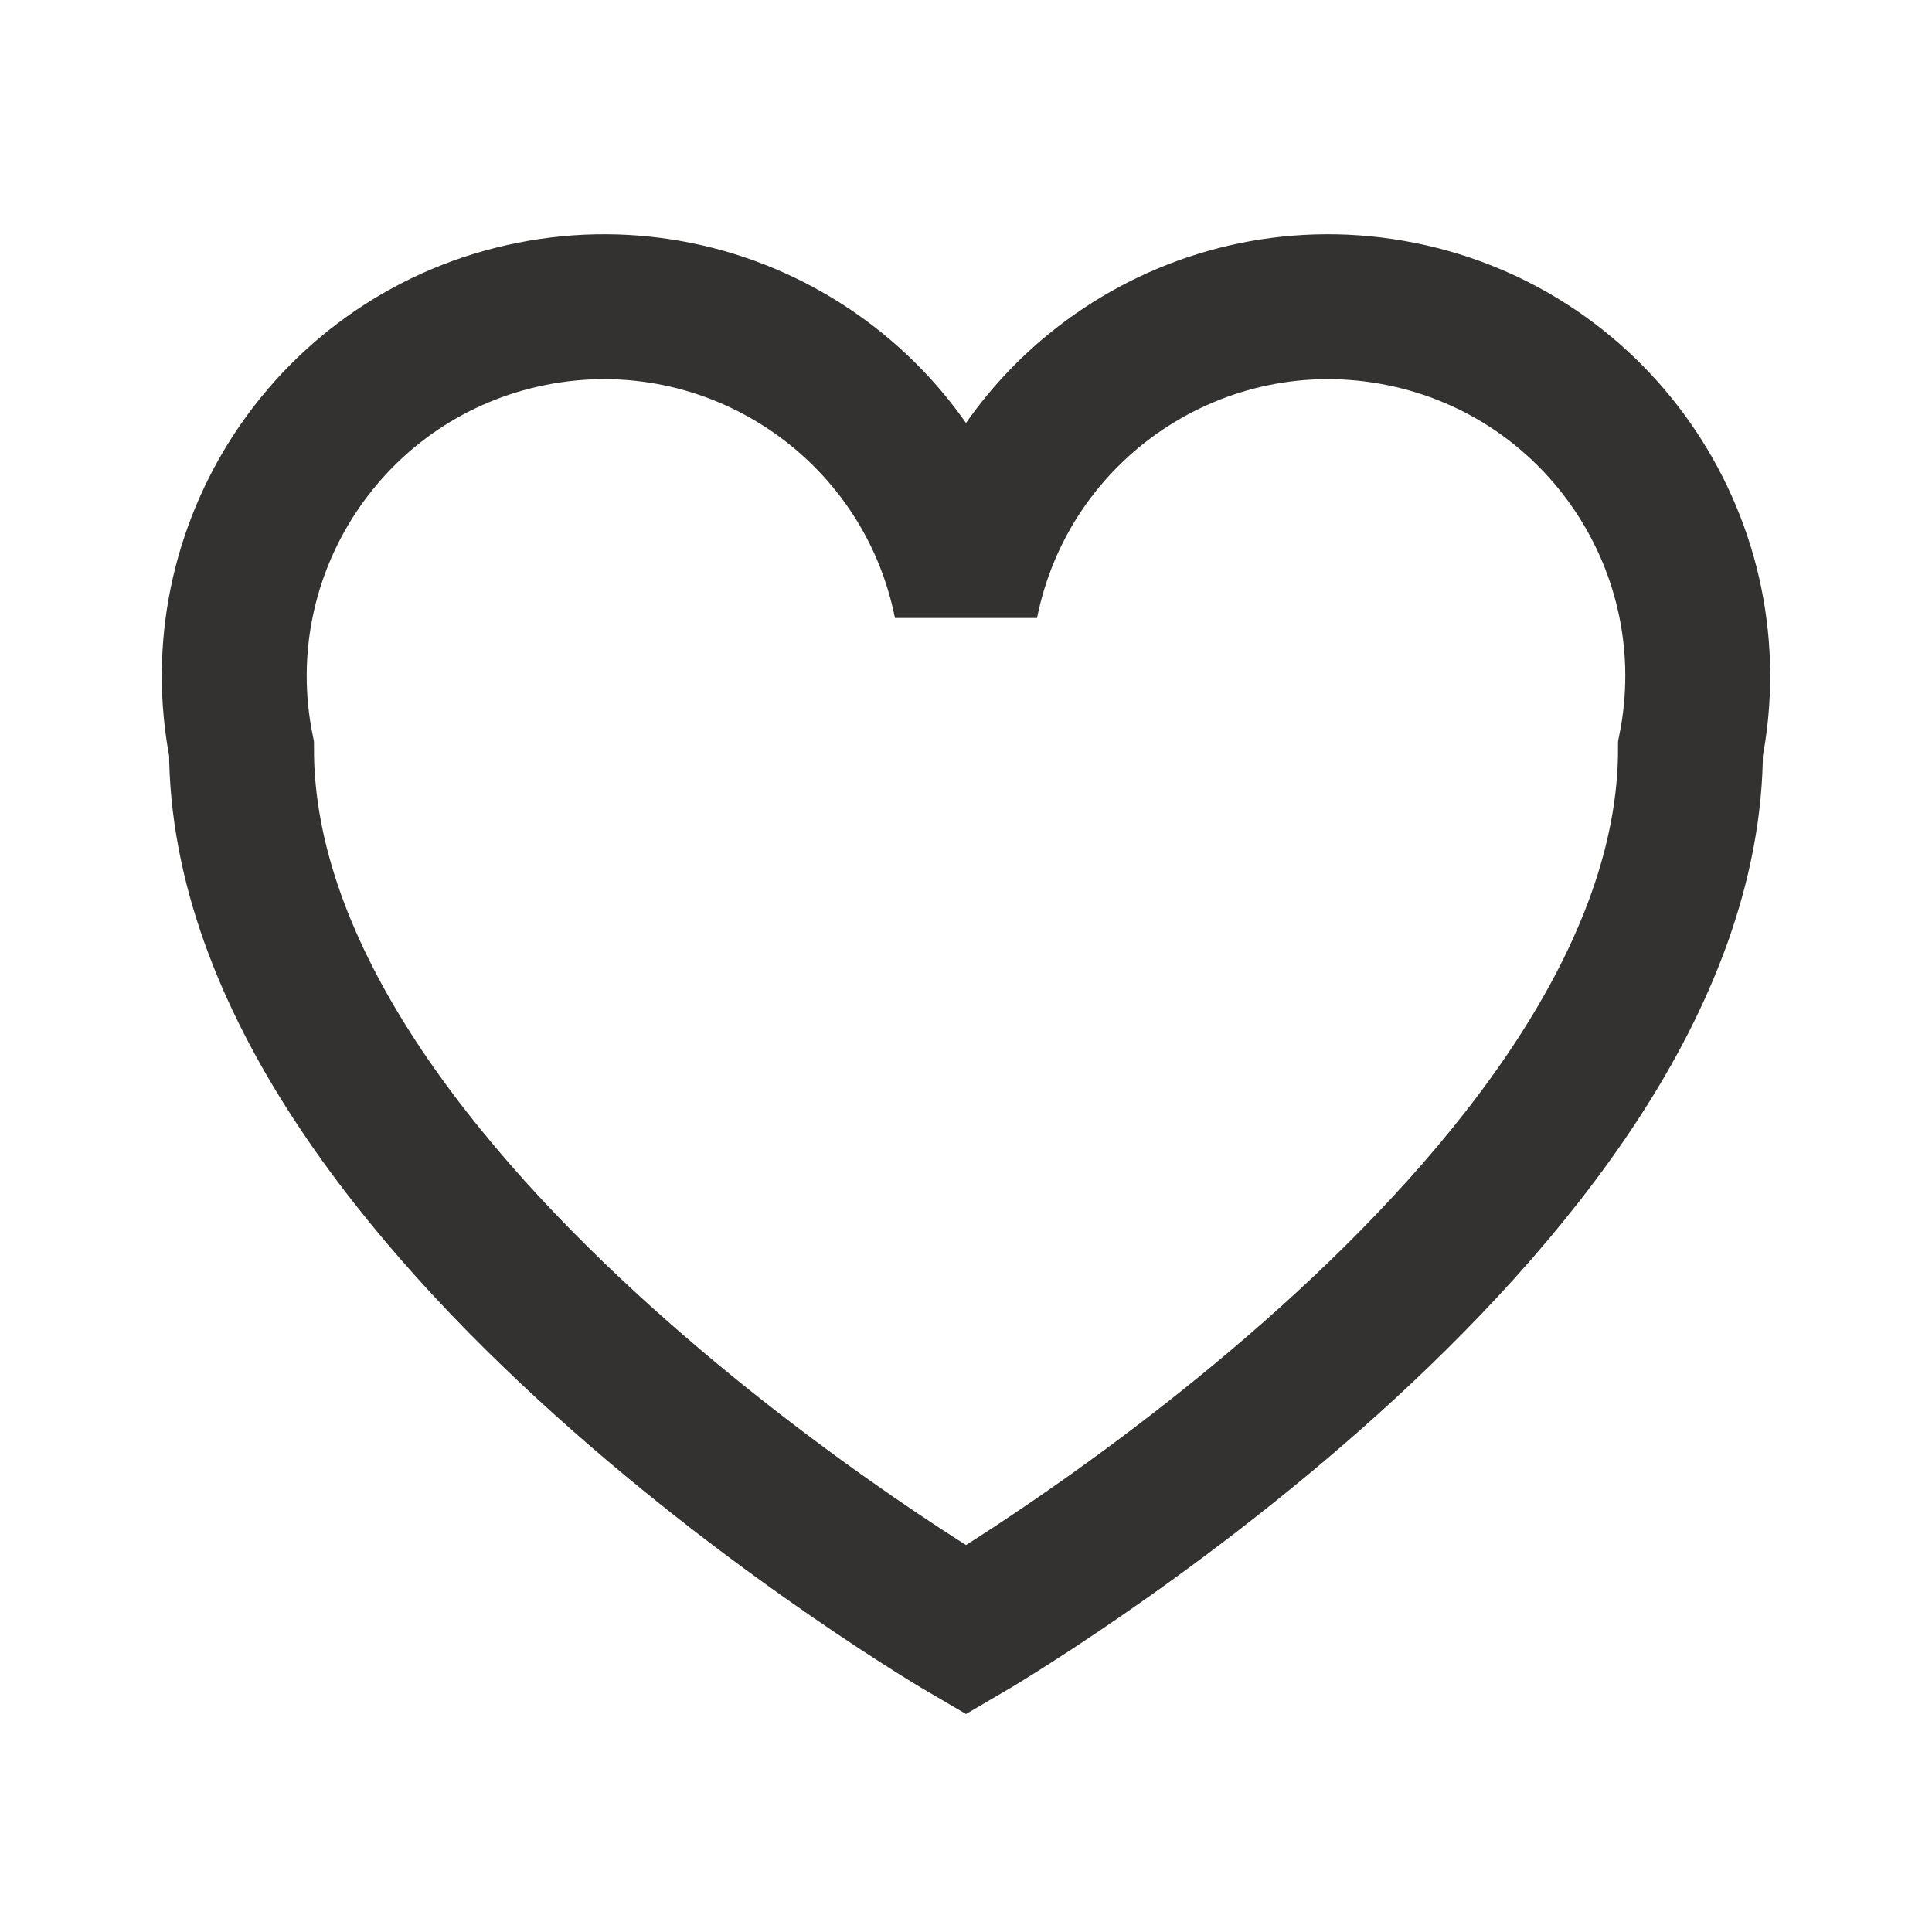
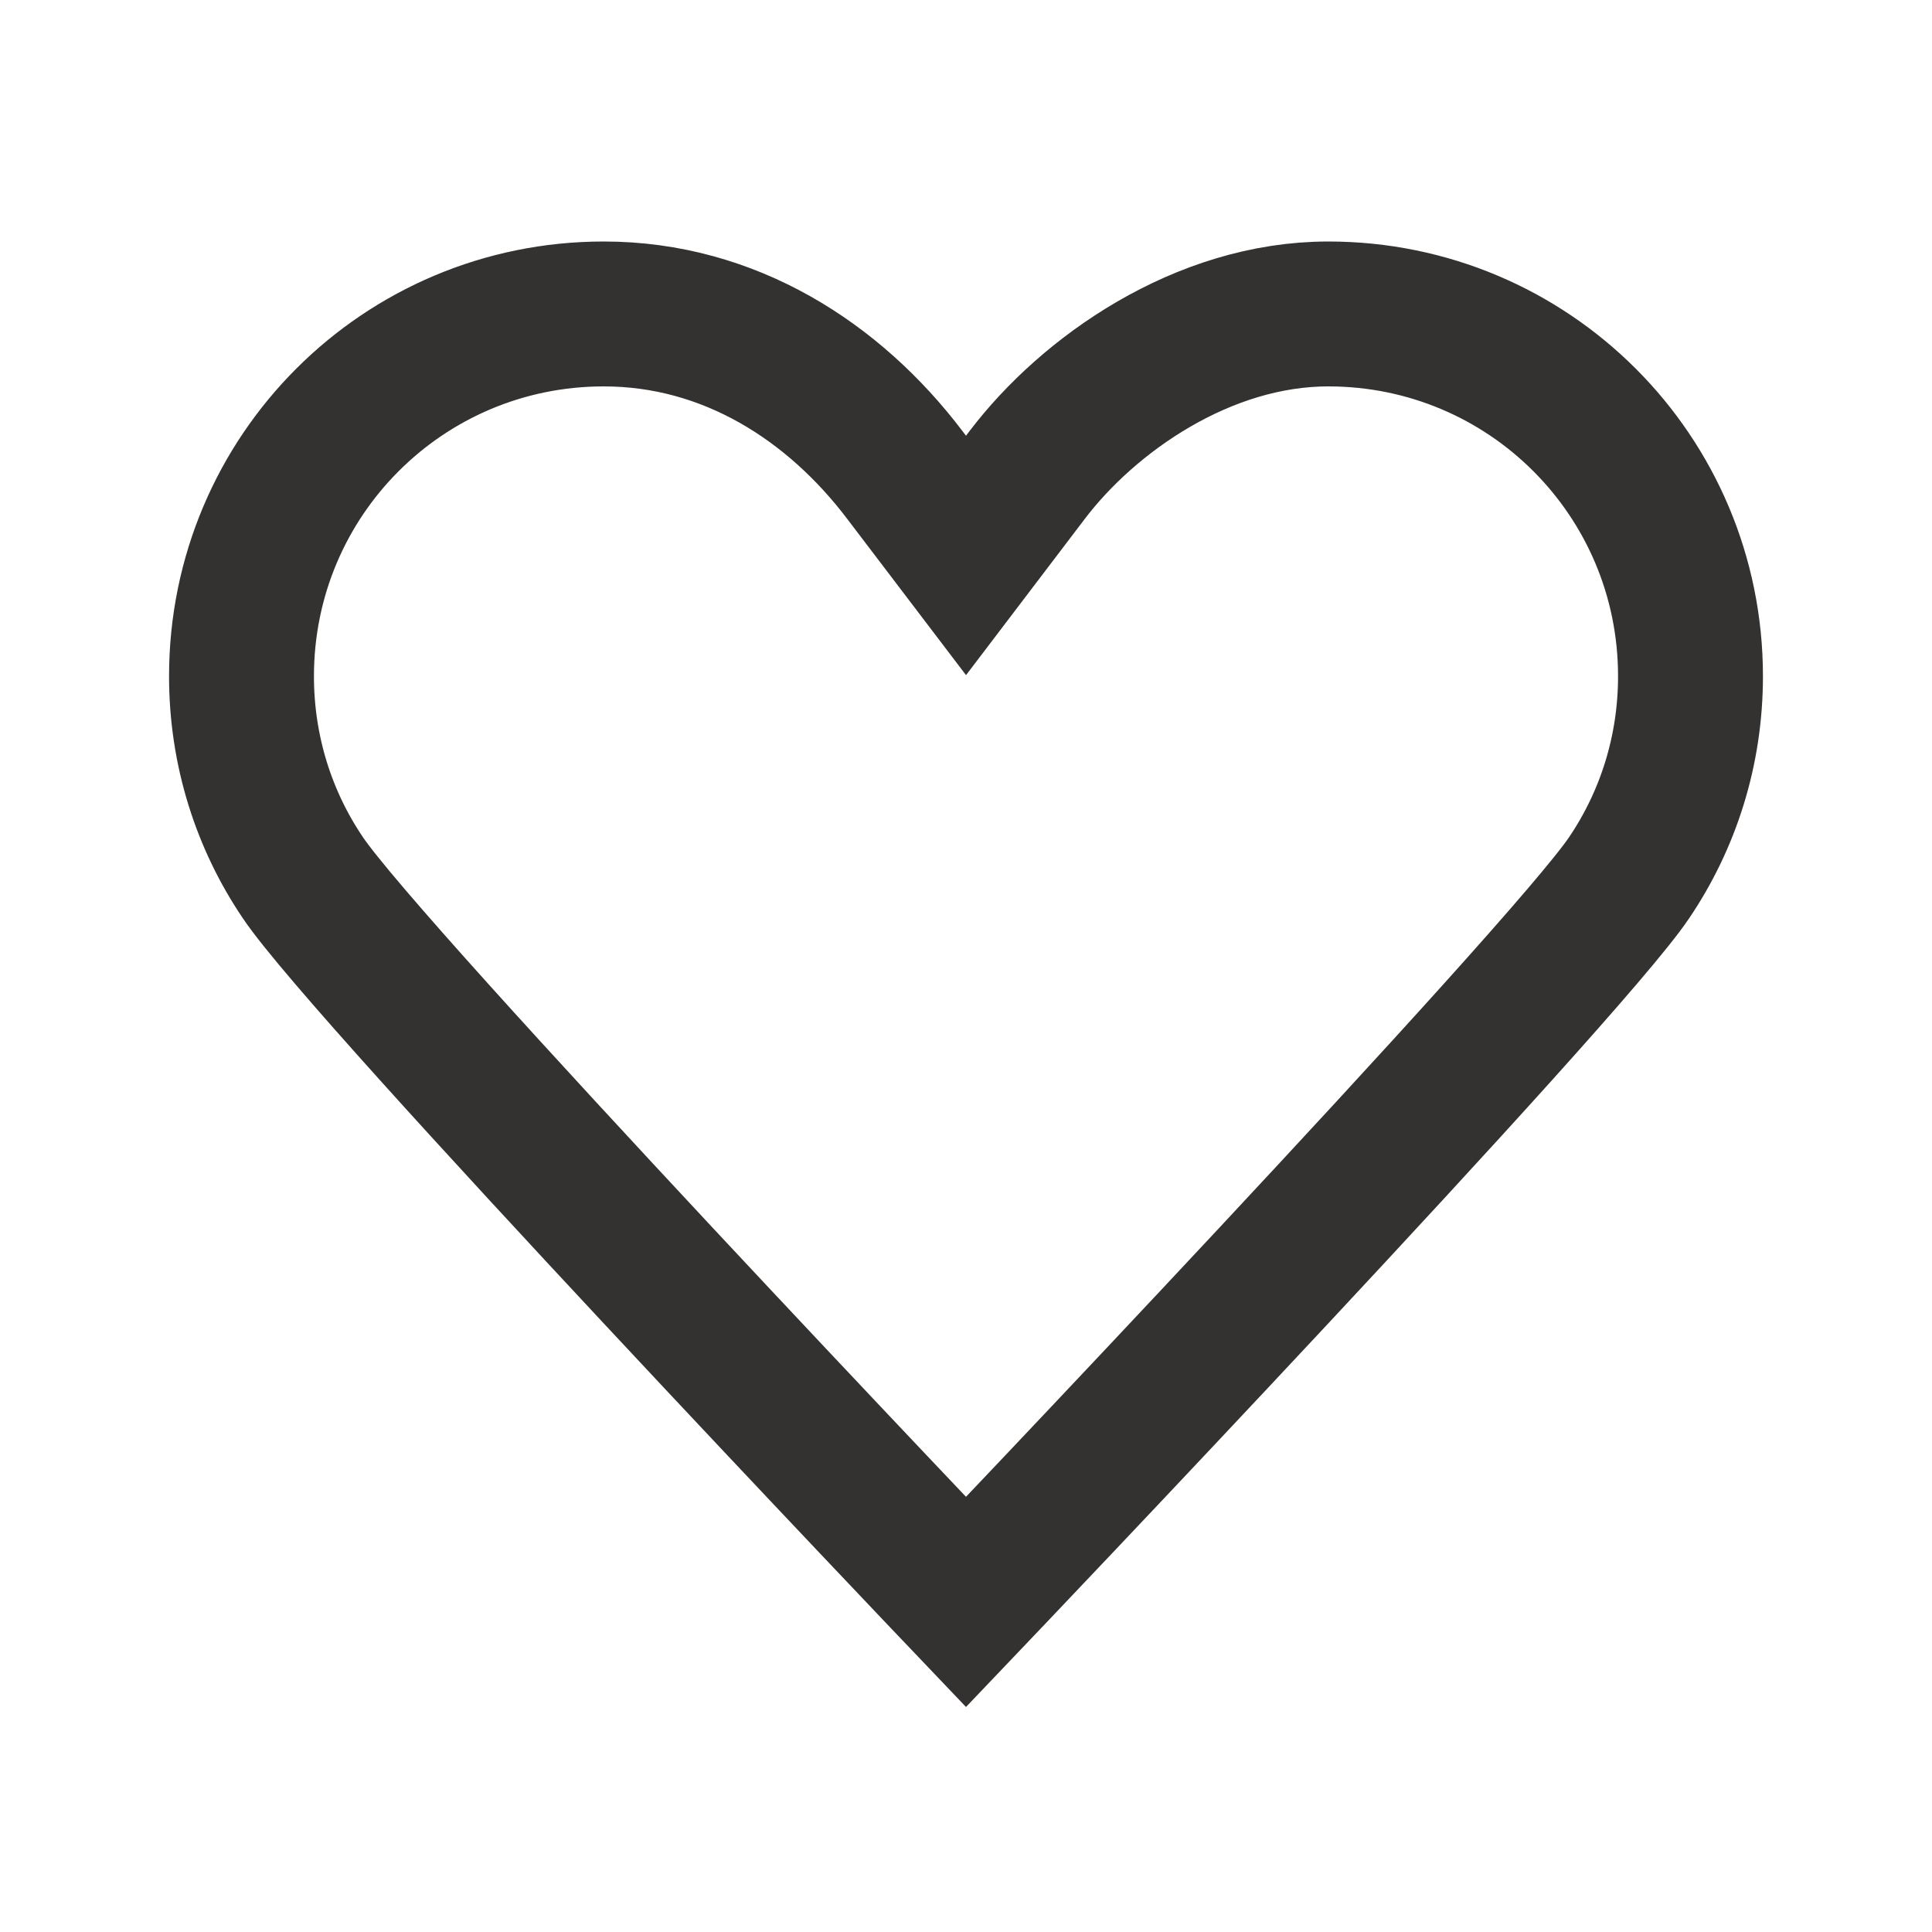
- <svg xmlns="http://www.w3.org/2000/svg" viewBox="0 0 16 16" fill="none">
-   <path d="M8 13.5S2 10 2 6.2A3 3 0 0 1 8 5a3 3 0 0 1 6 1.2C14 10 8 13.5 8 13.5Z" stroke="#343231" stroke-width="1.2" vector-effect="non-scaling-stroke" />
+ <svg xmlns="http://www.w3.org/2000/svg" width="16" height="16" viewBox="0 0 16 16" fill="none">
+   <g id="heart">
+     <path id="Vector" d="M8 4.6C8 4.6 7.666 4.161 7.493 3.933C6.907 3.16 6.04 2.6 5 2.6C3.34 2.6 2 3.94 2 5.6C2 6.22 2.187 6.793 2.507 7.267C3.047 8.073 8 13.267 8 13.267C8 13.267 12.953 8.073 13.493 7.267C13.813 6.793 14 6.22 14 5.6C14 3.94 12.66 2.6 11 2.6C9.96 2.6 9.013 3.267 8.507 3.933L8 4.6Z" stroke-width="1.2" vector-effect="non-scaling-stroke" stroke-miterlimit="2.096" stroke-linecap="round" stroke="#343231" />
+   </g>
</svg>
